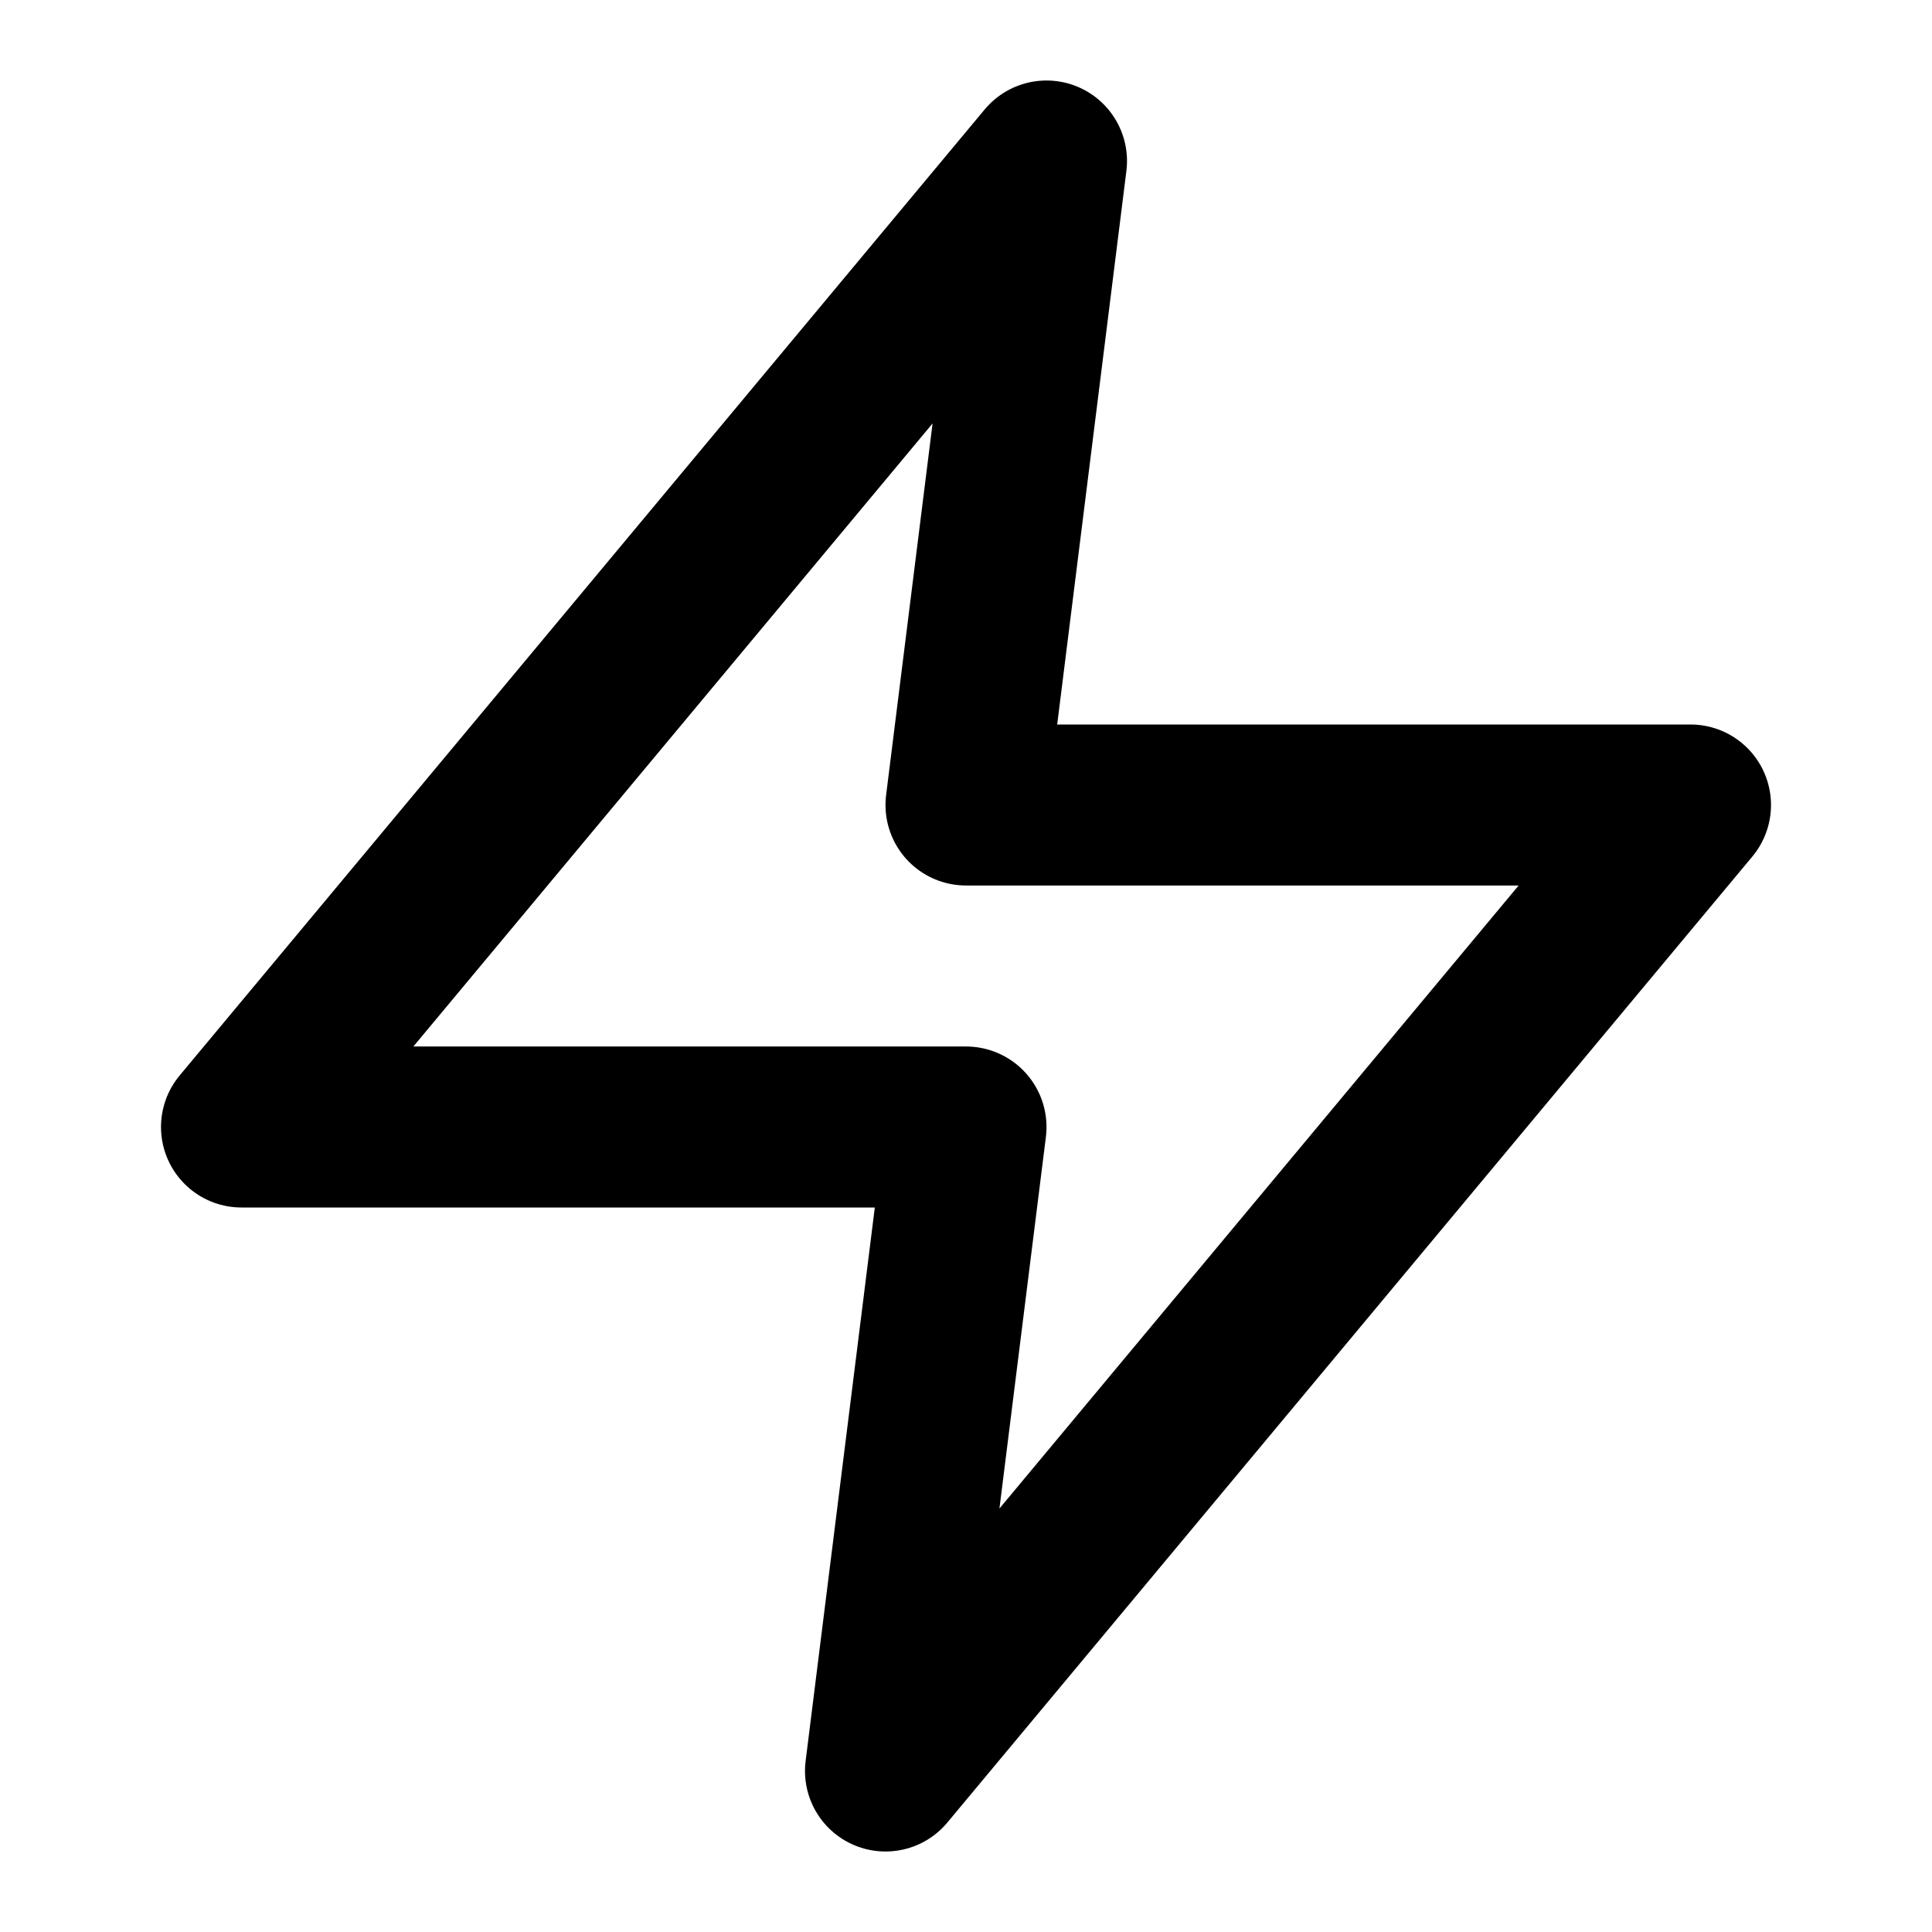
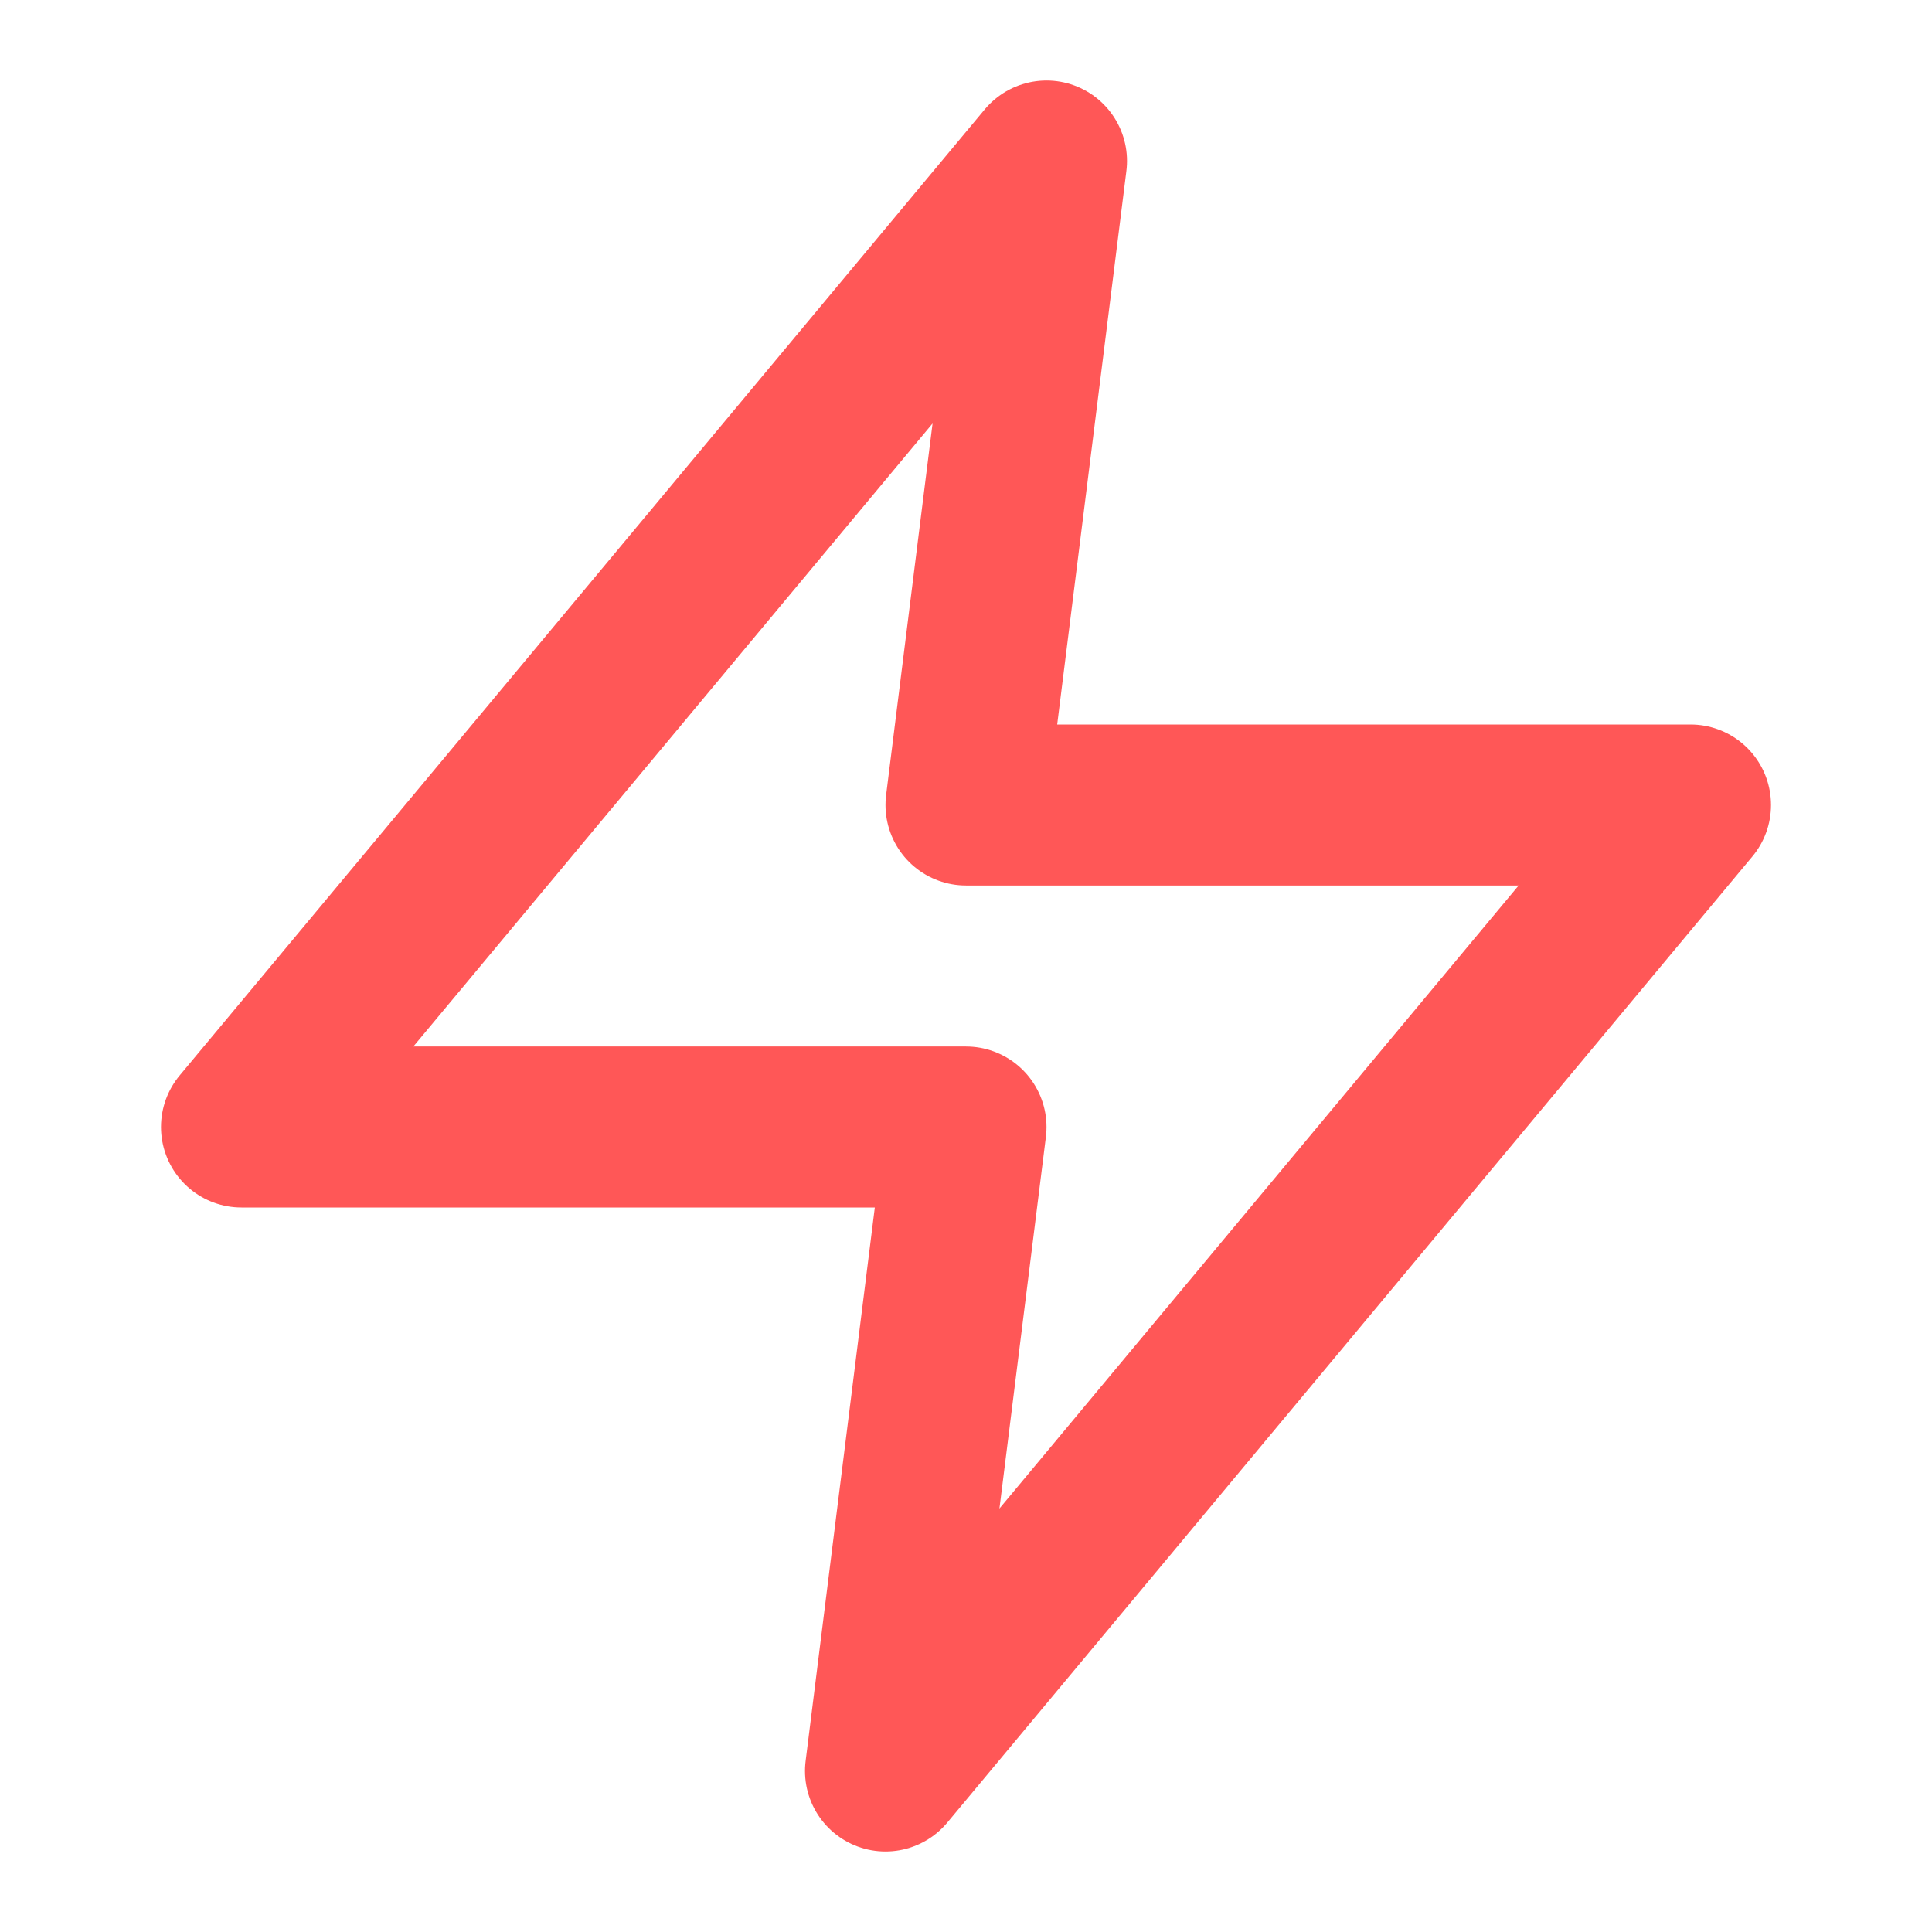
- <svg xmlns="http://www.w3.org/2000/svg" width="24" height="24" viewBox="0 0 24 24" fill="none" stroke="currentColor" stroke-width="2" stroke-linecap="round" stroke-linejoin="round" class="lucide lucide-zap">
+ <svg xmlns="http://www.w3.org/2000/svg" width="24" height="24" viewBox="0 0 24 24" fill="none" stroke="#ff5757" stroke-width="2" stroke-linecap="round" stroke-linejoin="round" class="lucide lucide-zap">
  <polygon points="13 2 3 14 12 14 11 22 21 10 12 10 13 2" />
</svg>
